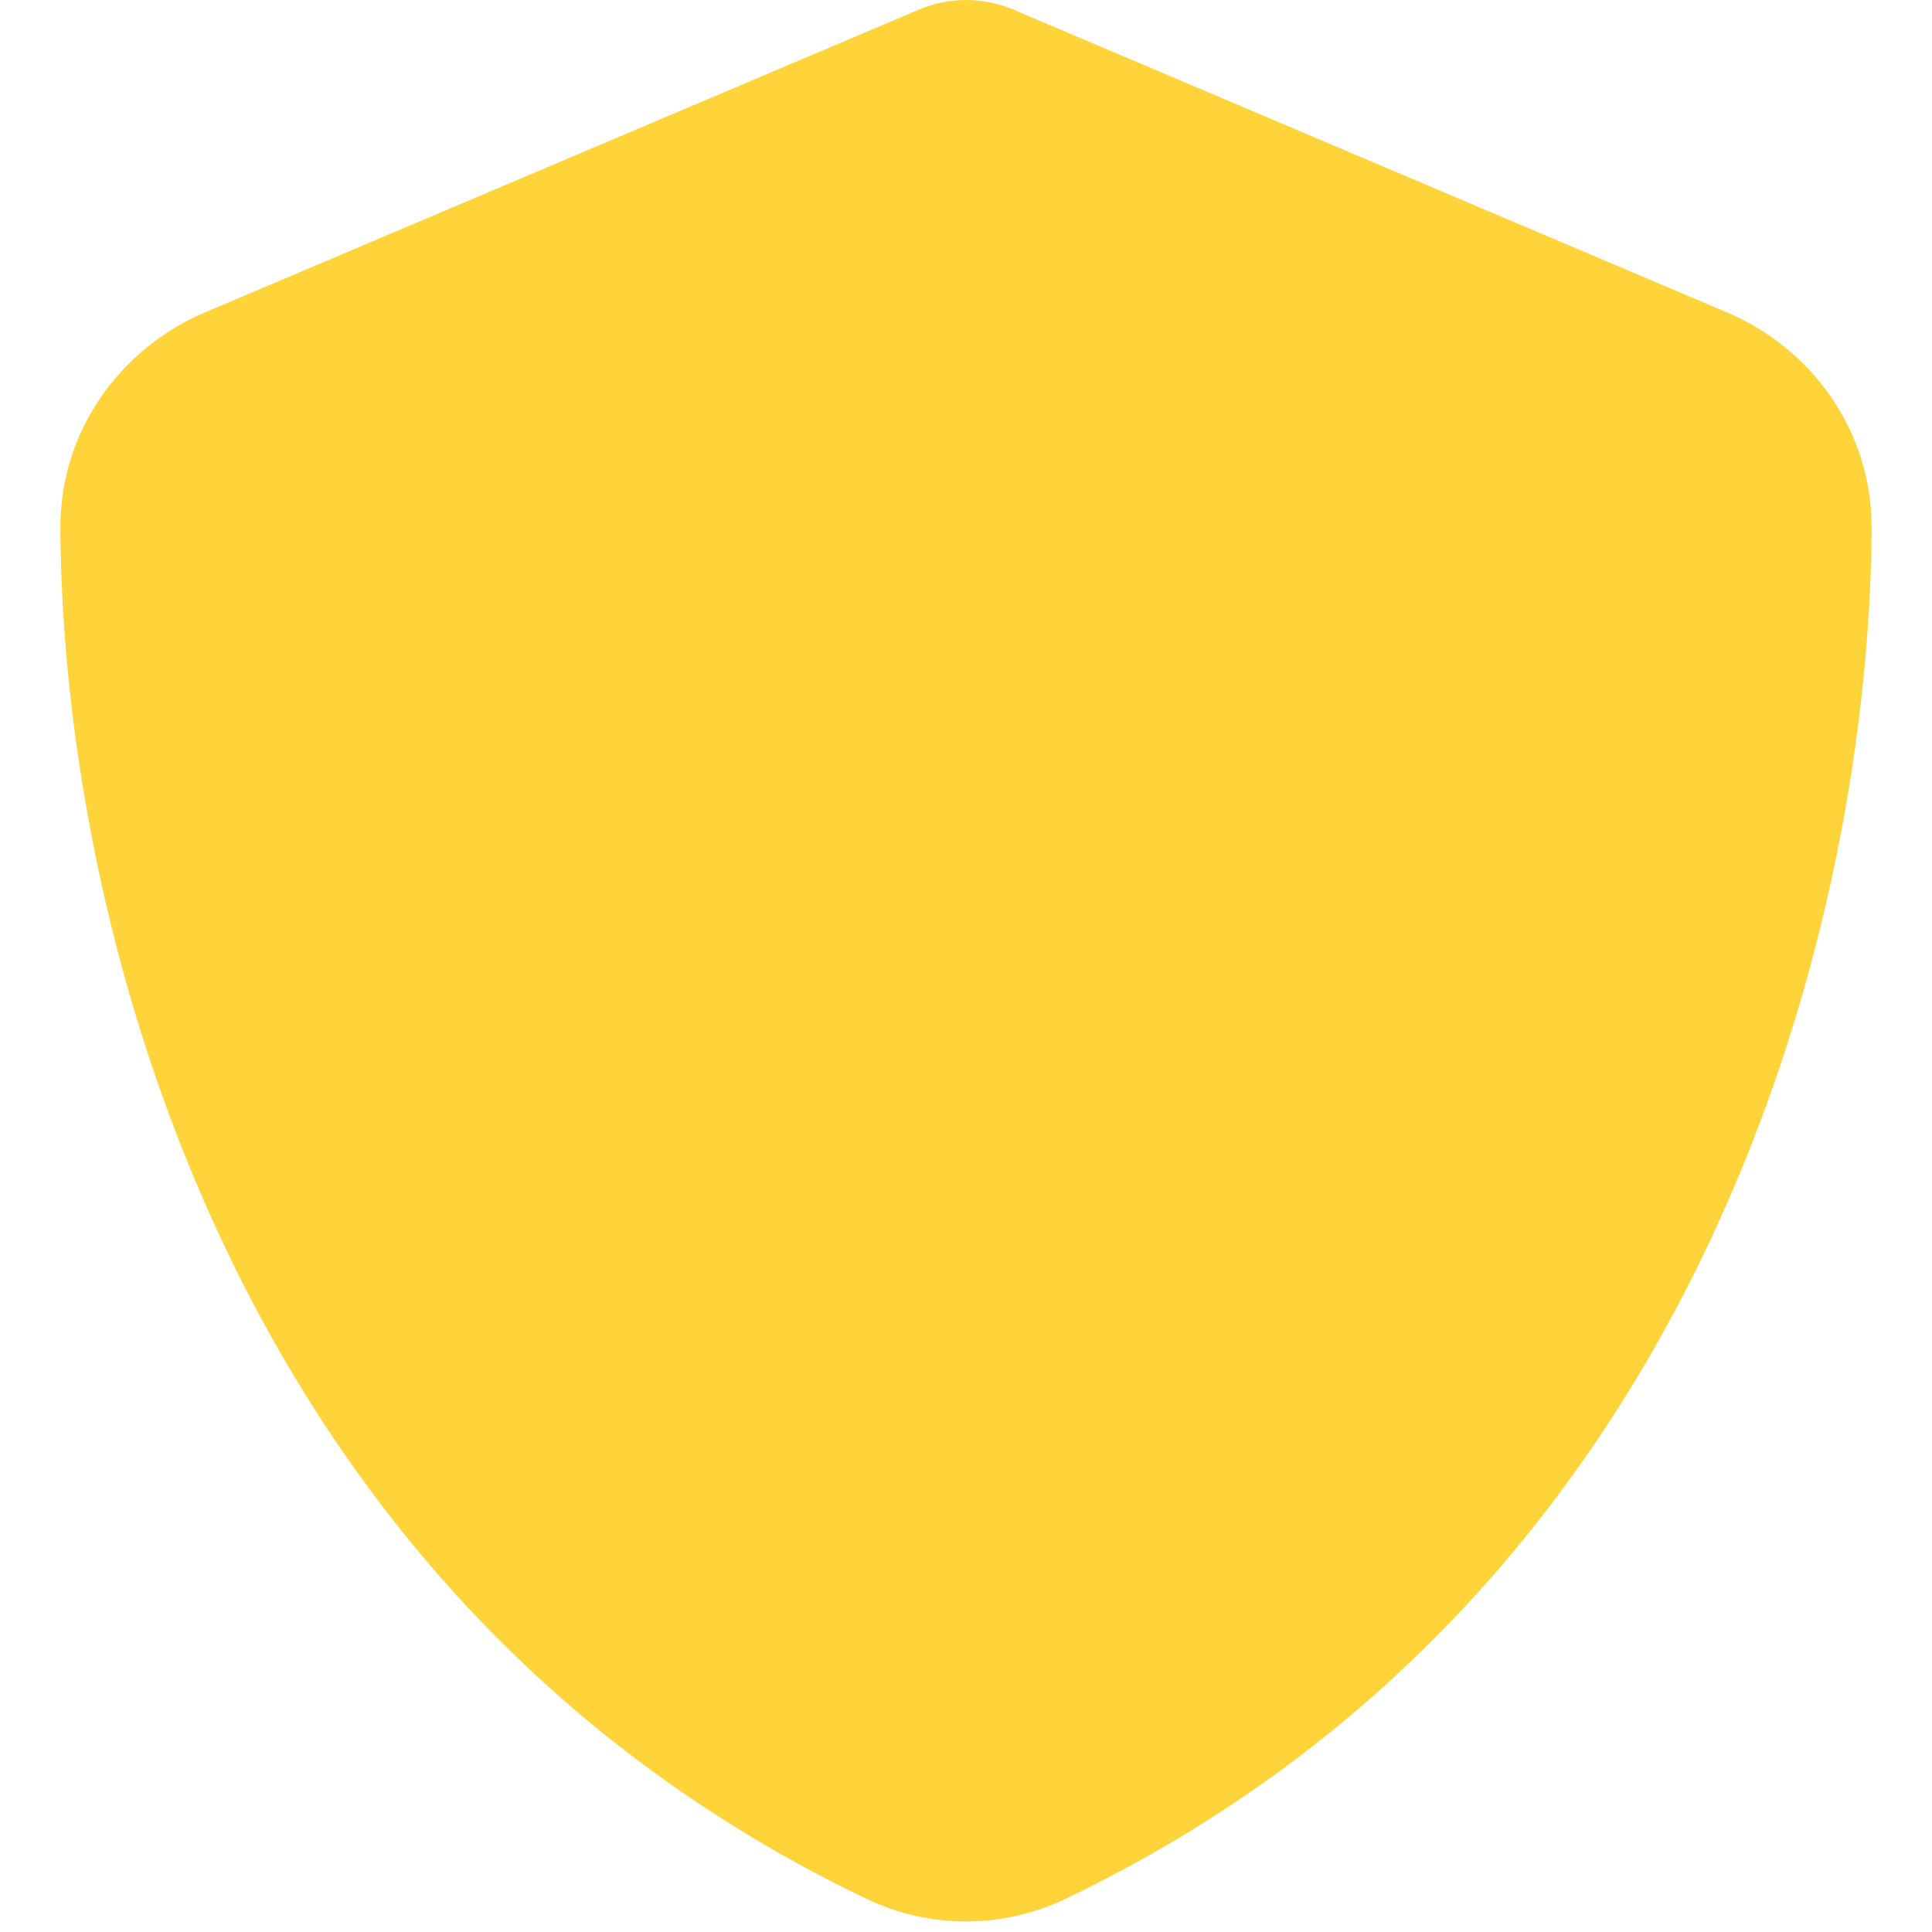
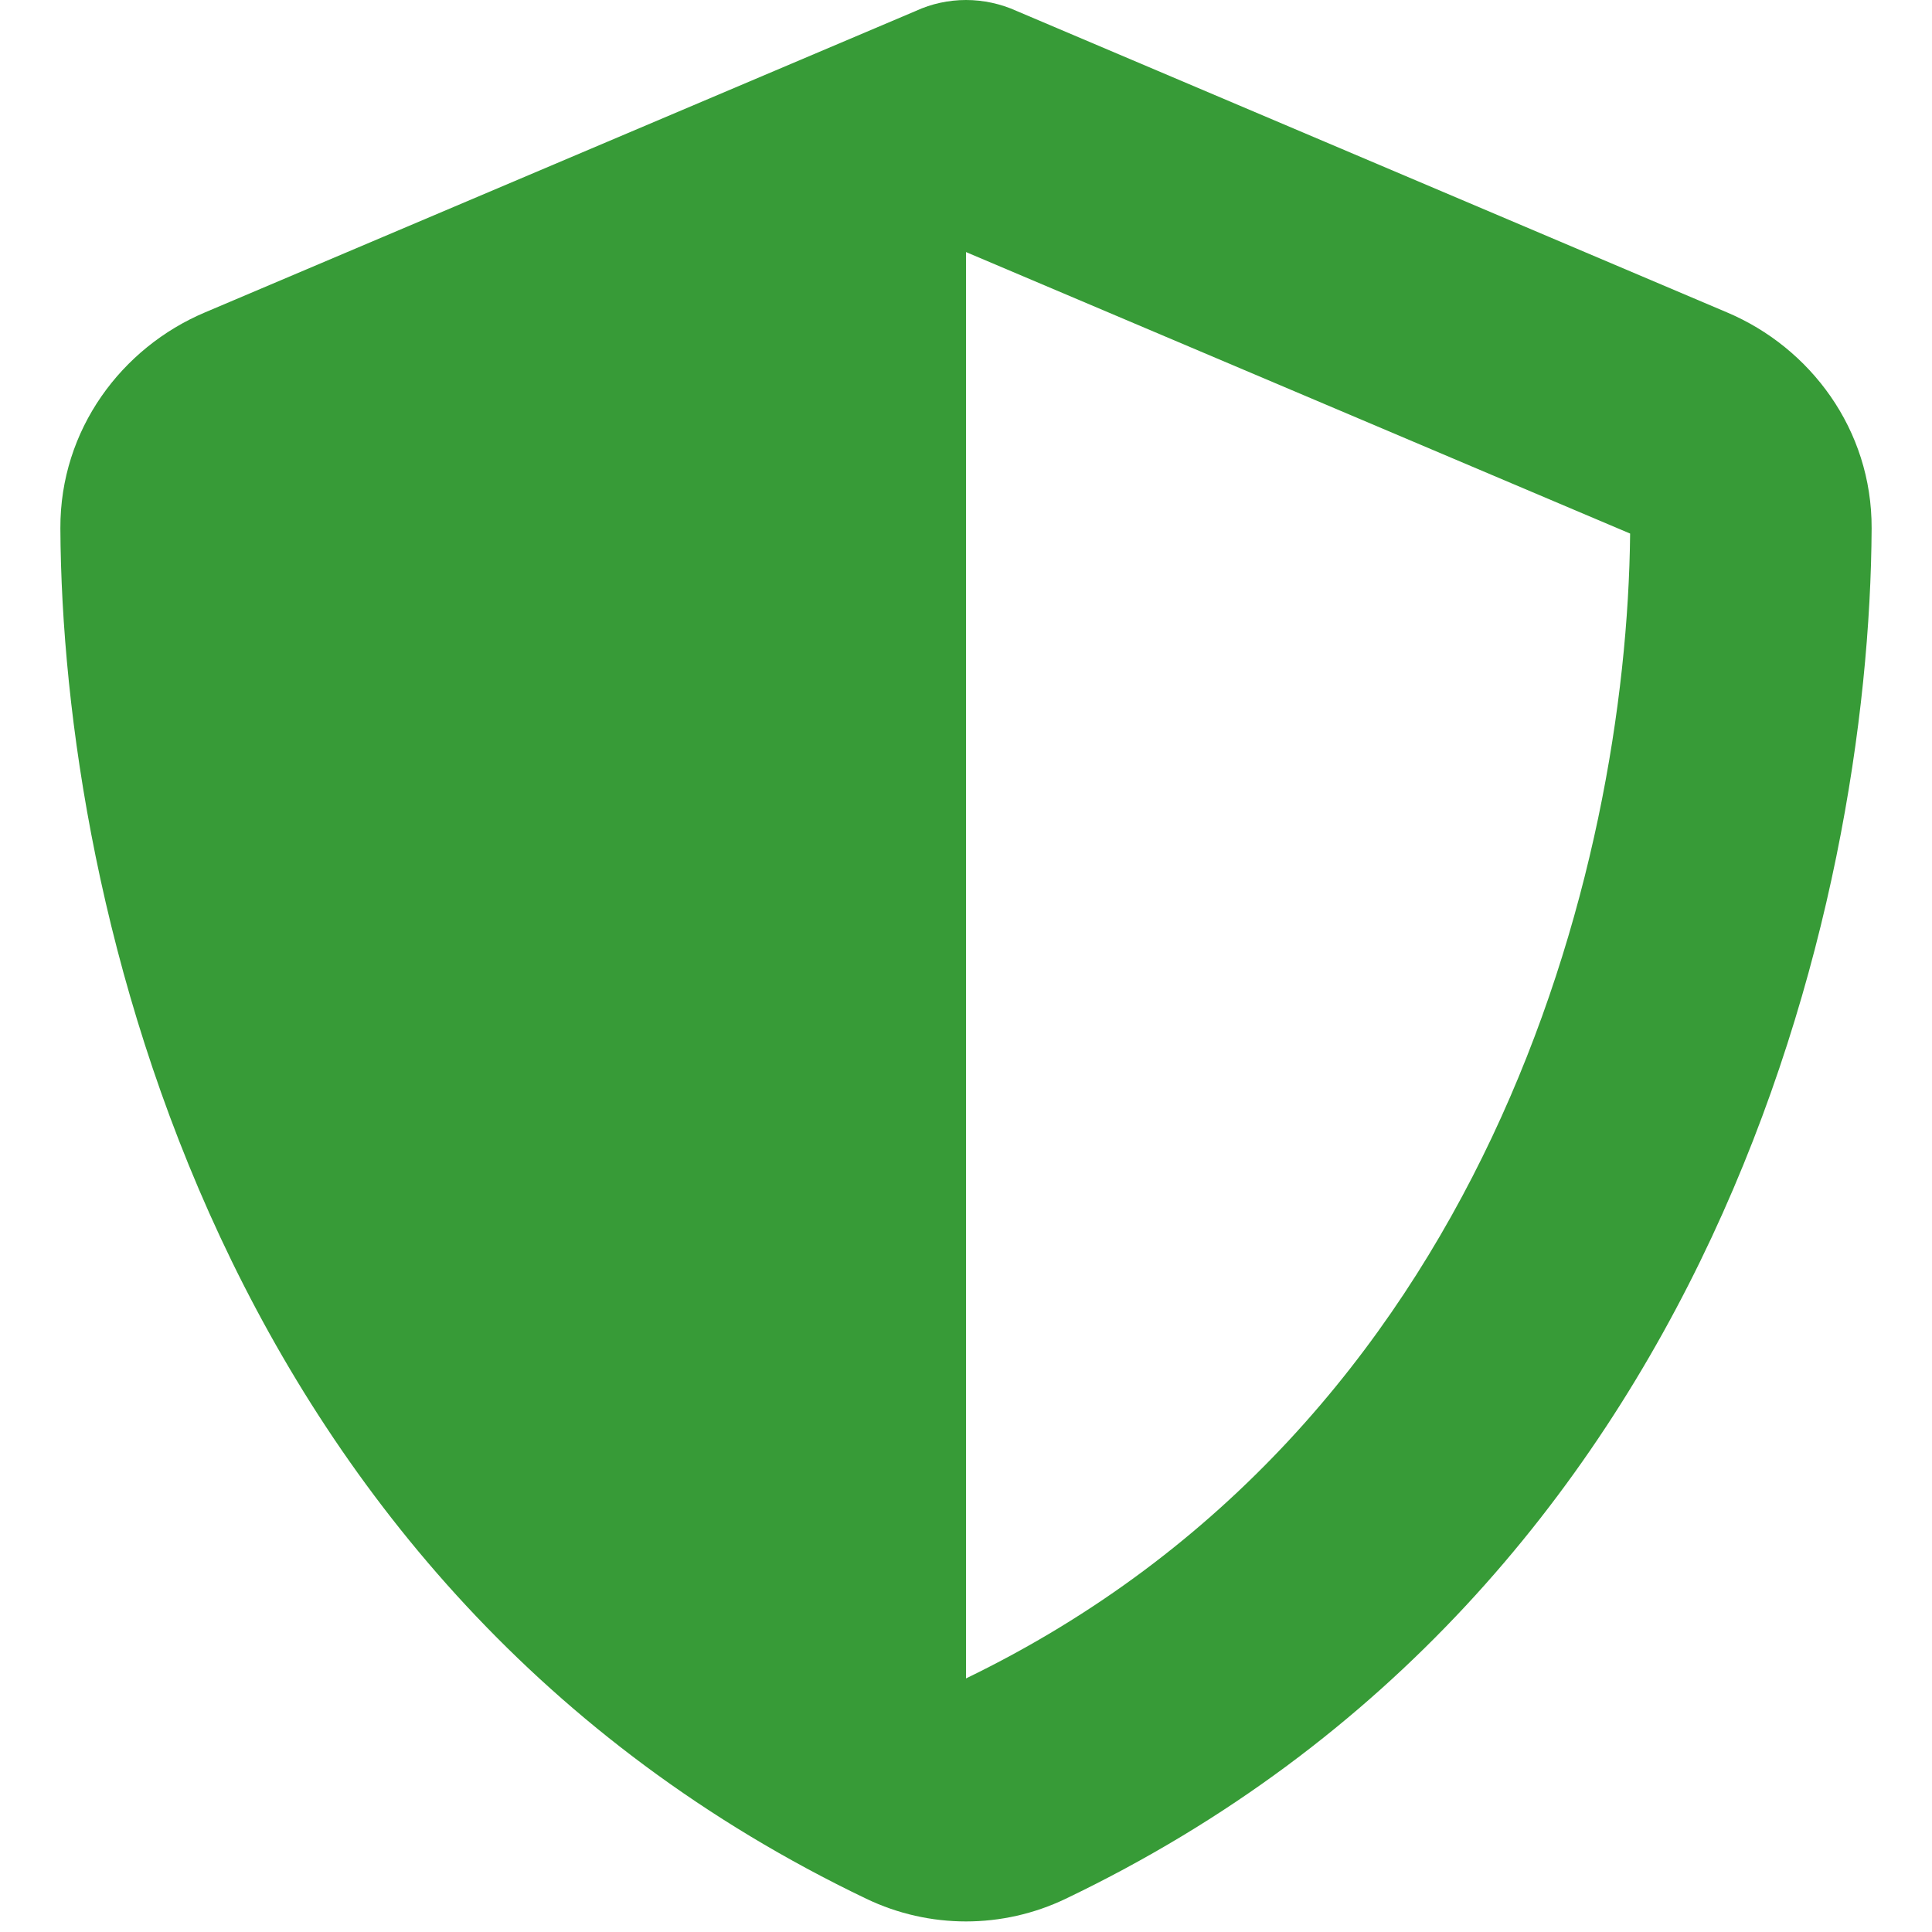
<svg xmlns="http://www.w3.org/2000/svg" viewBox="0 0 512 512">
-   <path fill="#FFD43B" d="M256 0c4.6 0 9.2 1 13.4 2.9L457.7 82.8c22 9.3 38.4 31 38.3 57.2c-.5 99.2-41.3 280.7-213.6 363.2c-16.7 8-36.1 8-52.8 0C57.3 420.7 16.5 239.2 16 140c-.1-26.2 16.3-47.9 38.3-57.2L242.7 2.9C246.8 1 251.4 0 256 0z" />
+   <path fill="#379b37" d="M256 0c4.6 0 9.2 1 13.4 2.9L457.7 82.8c22 9.3 38.4 31 38.3 57.2c-.5 99.2-41.3 280.7-213.6 363.2c-16.7 8-36.1 8-52.8 0C57.3 420.7 16.5 239.2 16 140c-.1-26.2 16.3-47.9 38.3-57.2L242.7 2.9C246.8 1 251.4 0 256 0zm0 66.8V444.8C394 378 431.1 230.1 432 141.4L256 66.8l0 0z" />
</svg>
